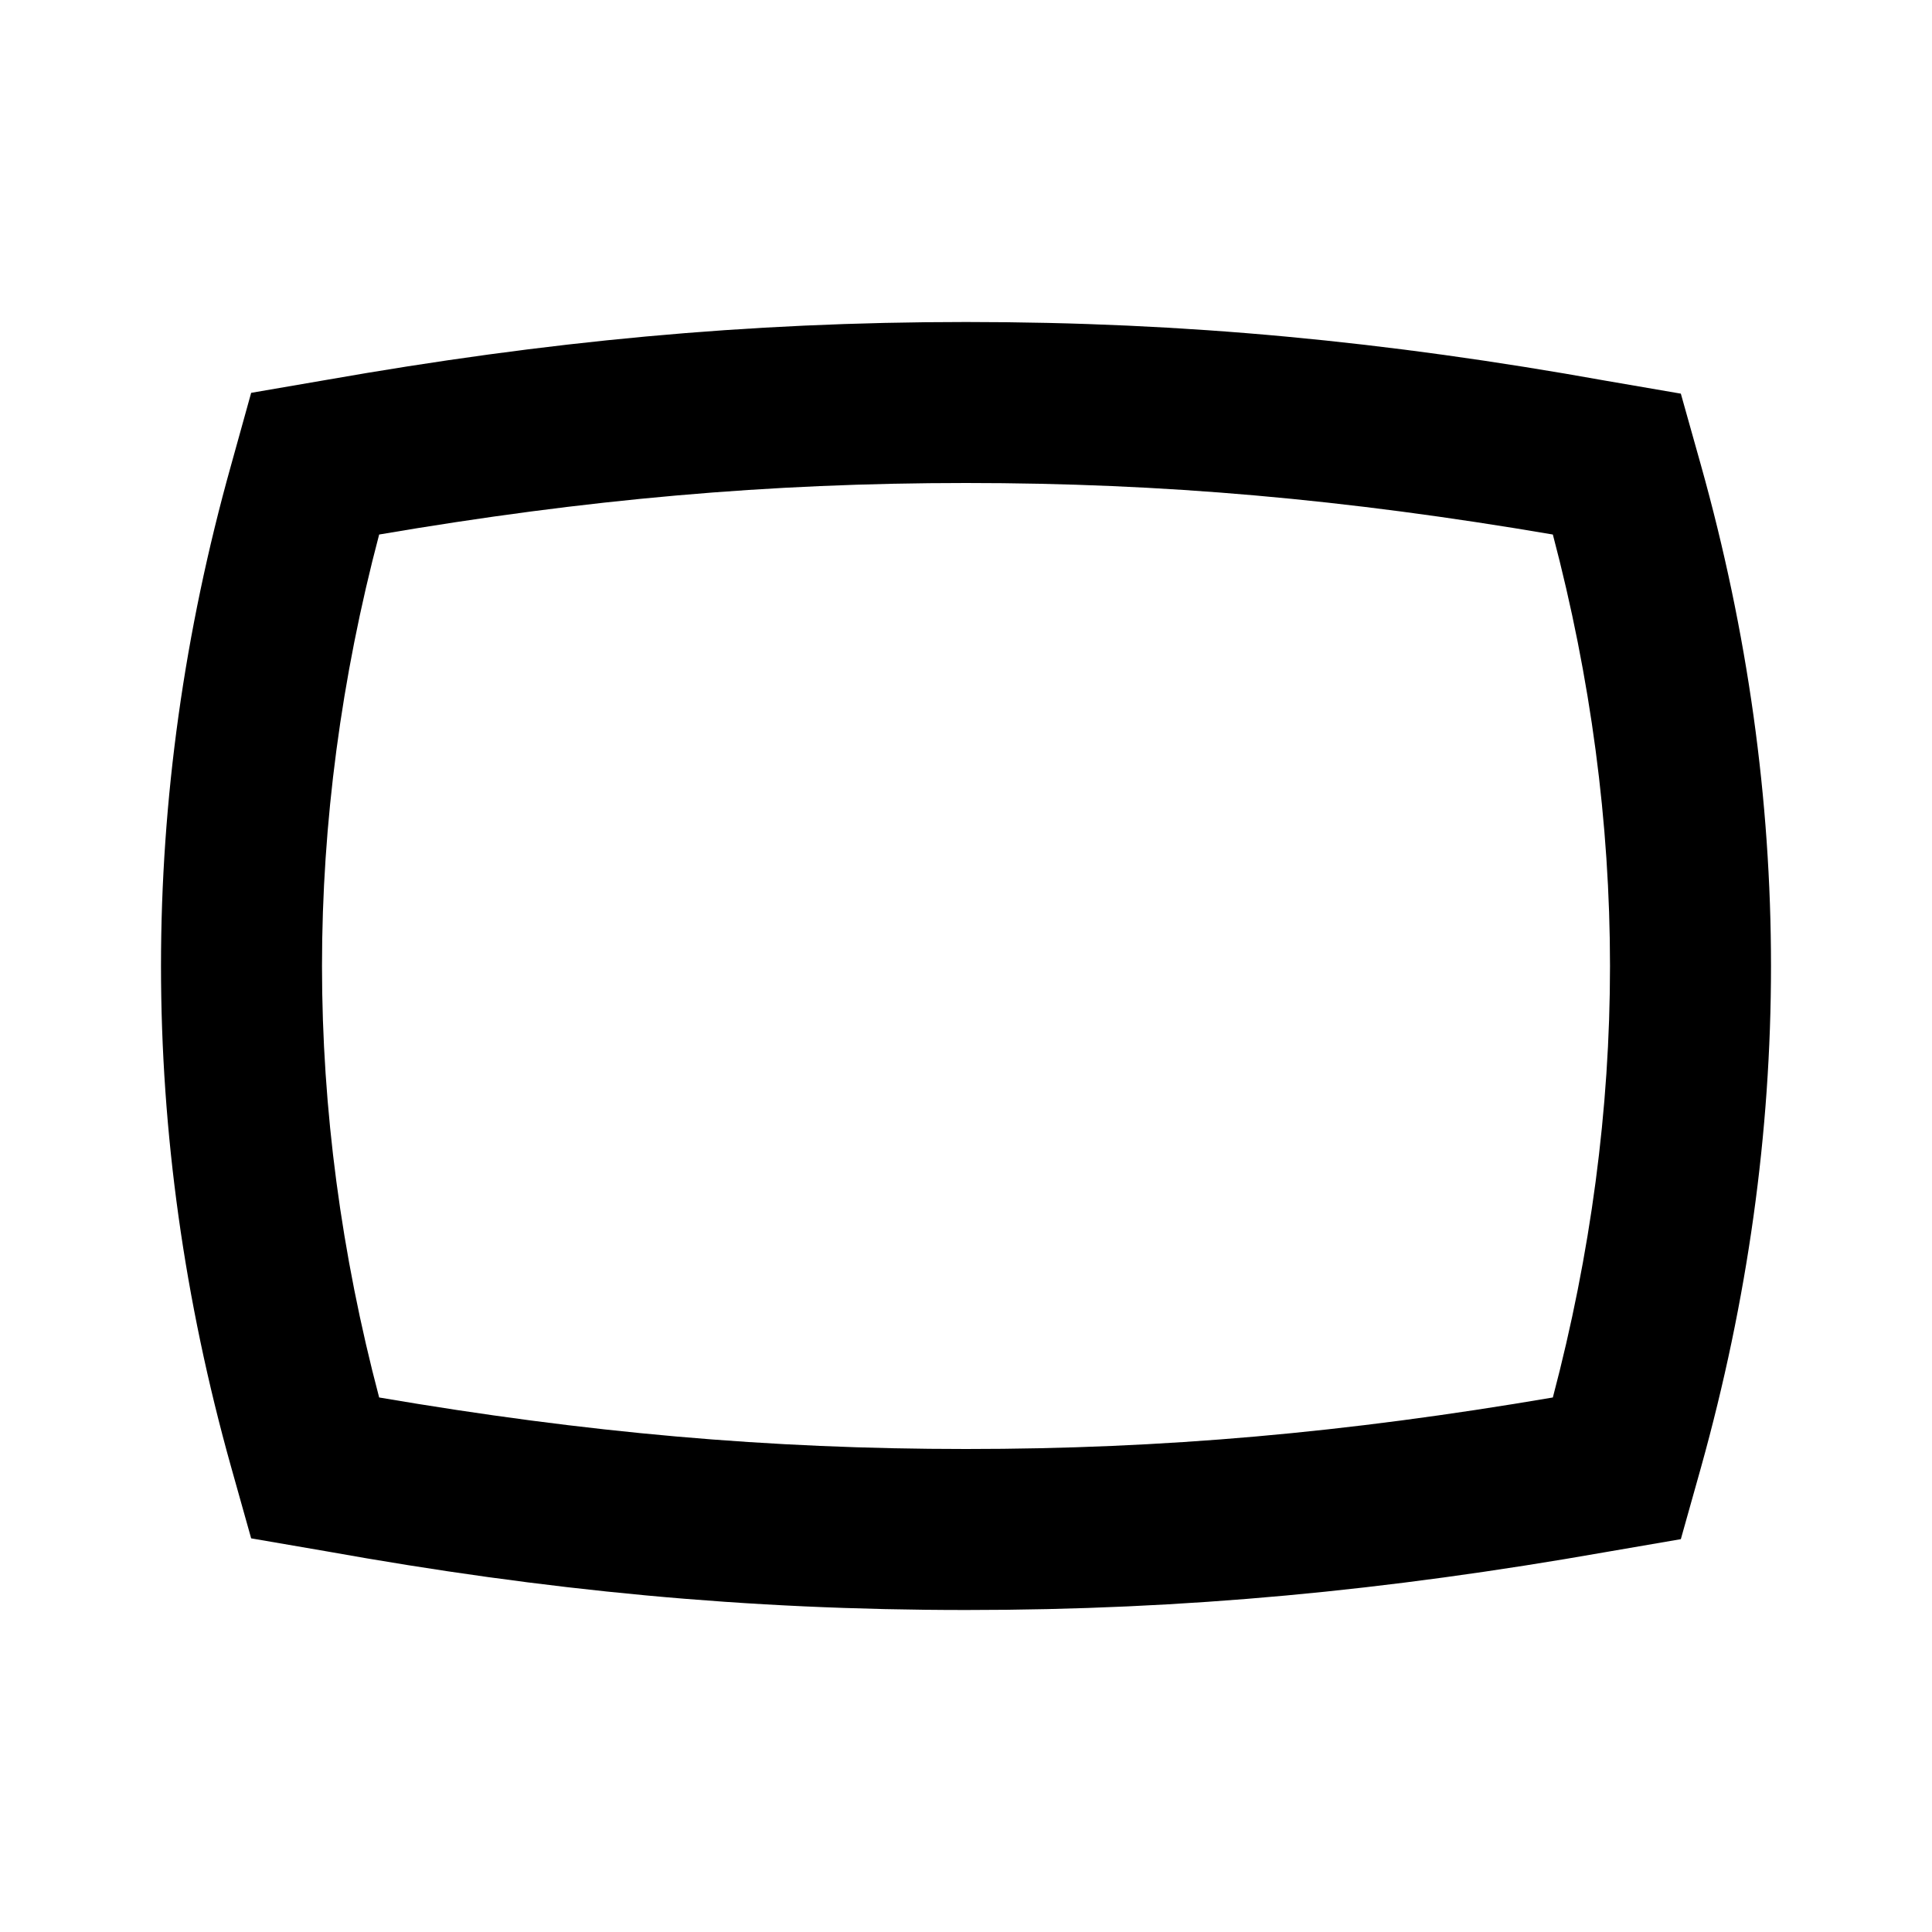
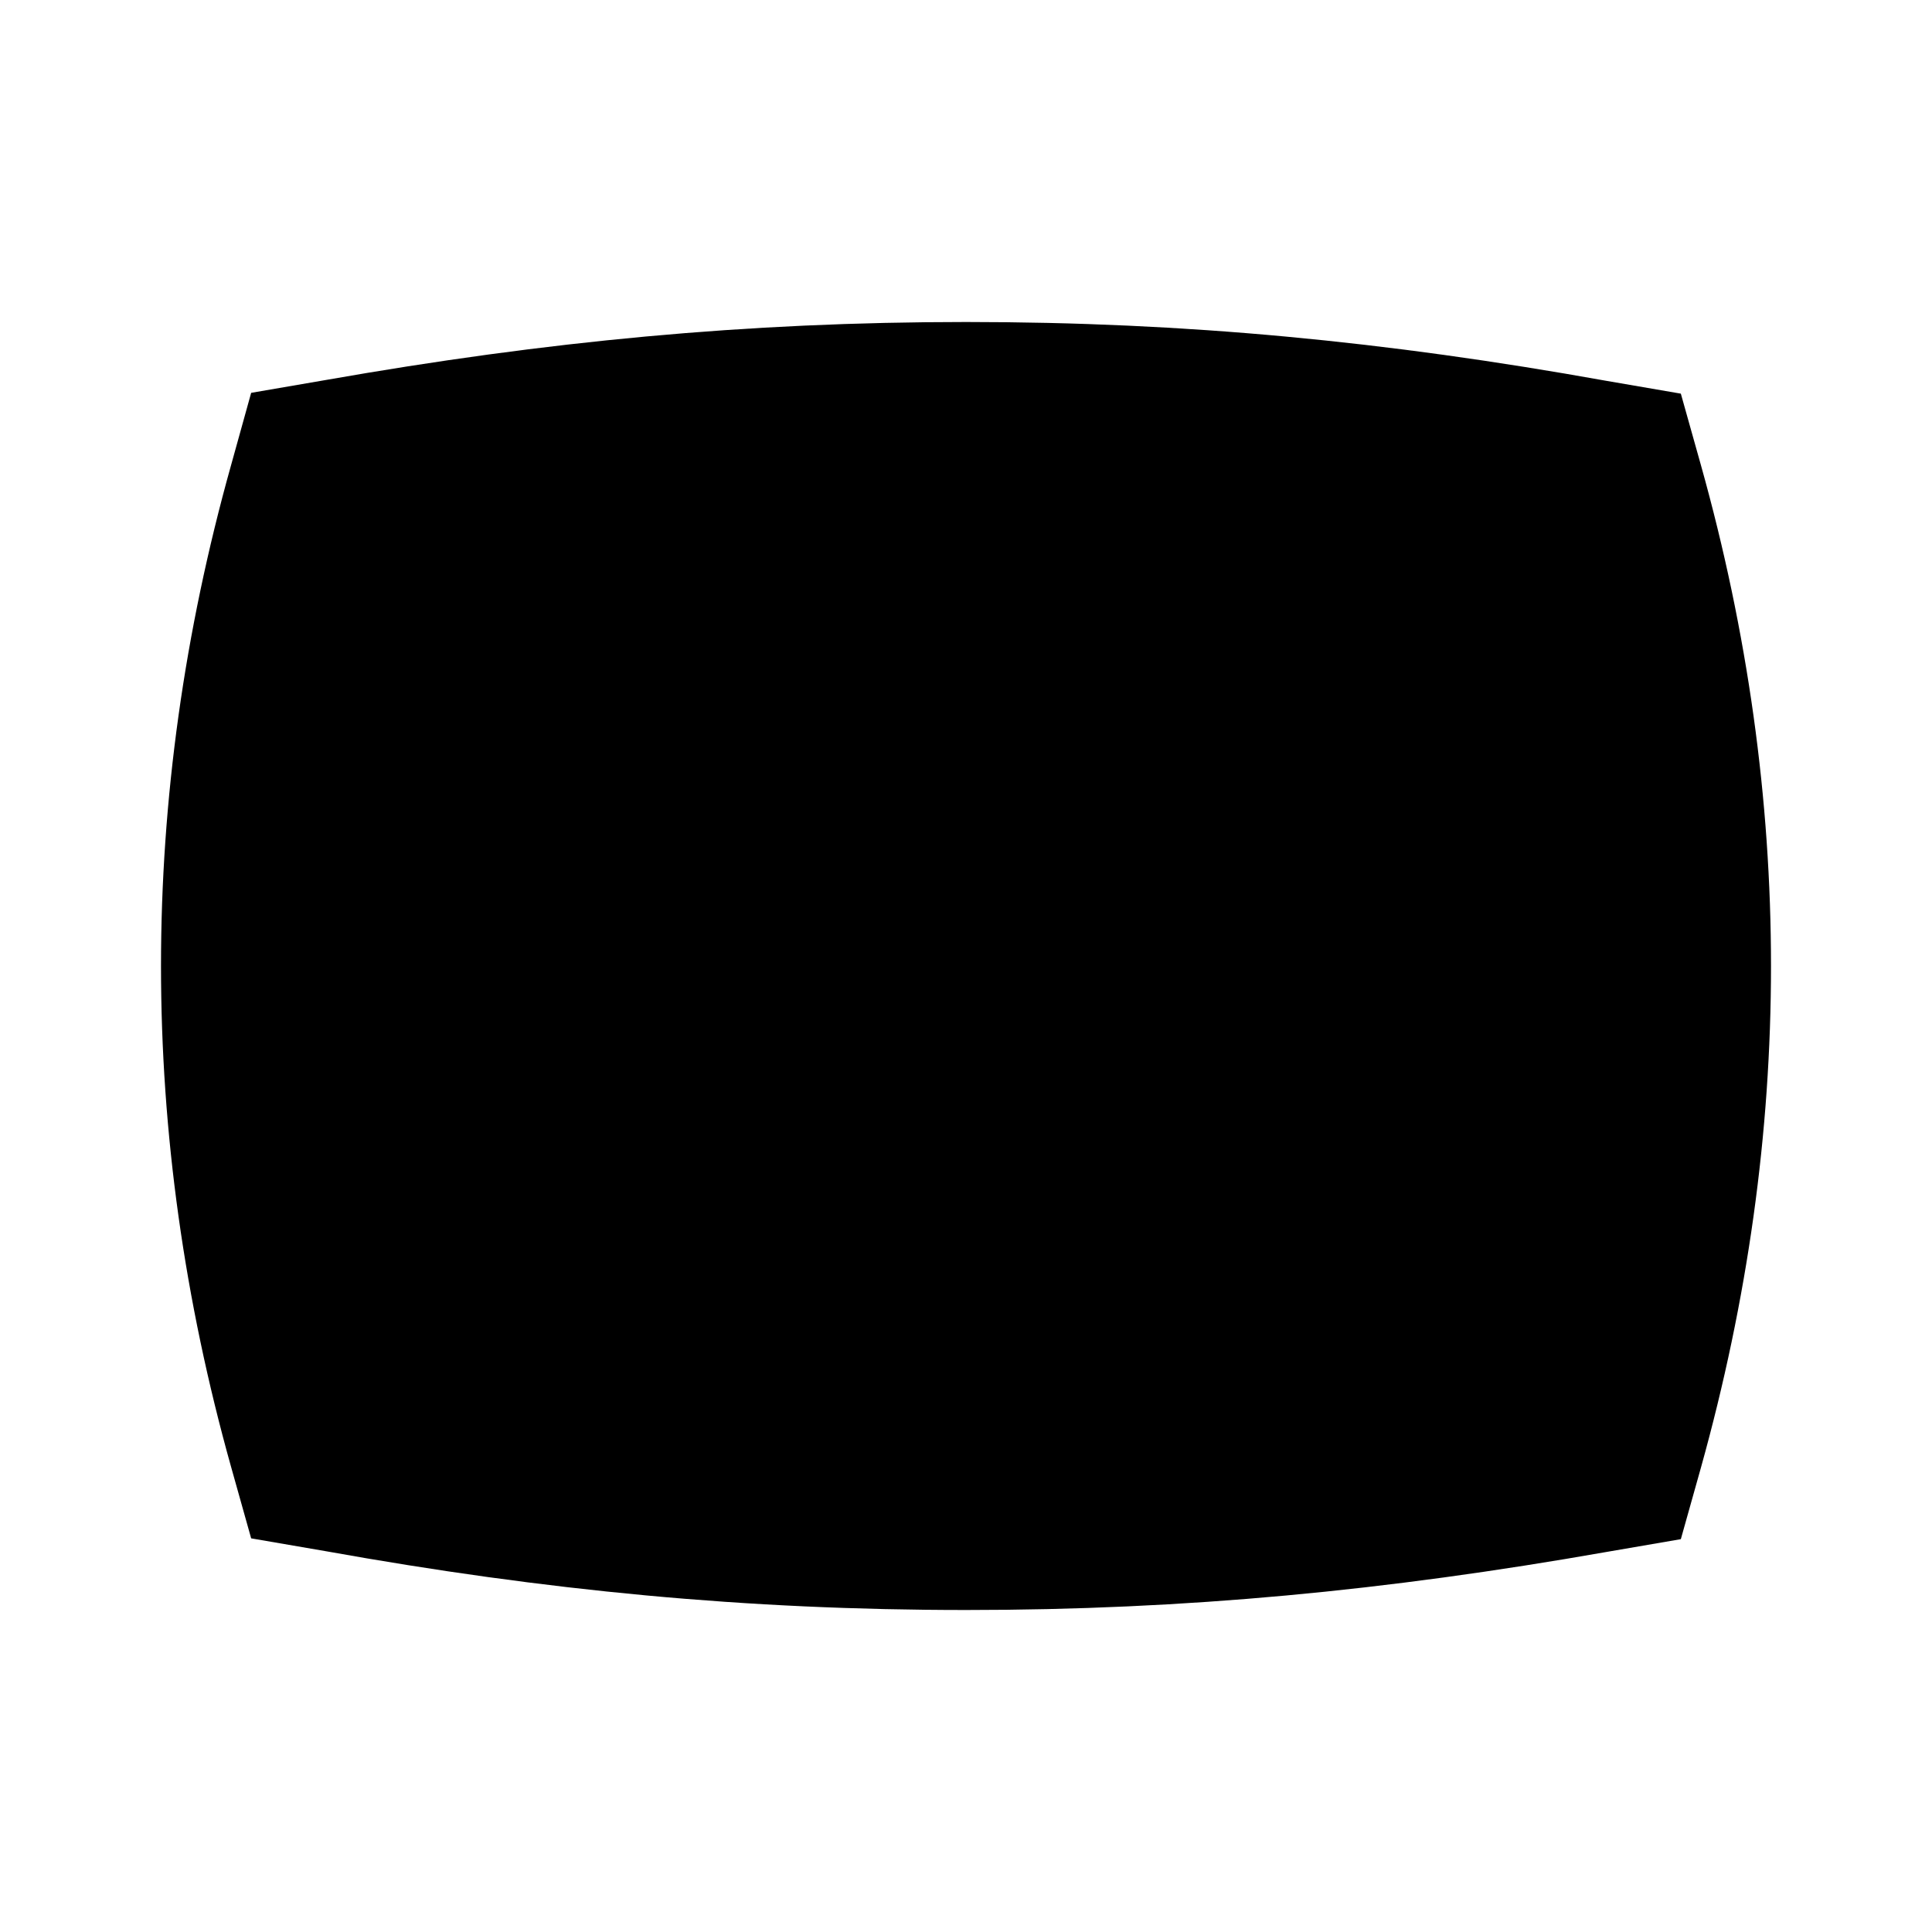
<svg xmlns="http://www.w3.org/2000/svg" viewBox="0 0 24 24">
-   <path d="M12 6c2.45 0 4.71.2 7.29.64.47 1.78.71 3.58.71 5.36 0 1.78-.24 3.58-.71 5.36-2.58.44-4.84.64-7.29.64s-4.71-.2-7.29-.64C4.24 15.58 4 13.78 4 12c0-1.78.24-3.58.71-5.36C7.29 6.2 9.55 6 12 6m0-2c-2.73 0-5.22.24-7.95.72l-.93.16-.25.9C2.29 7.85 2 9.93 2 12s.29 4.15.87 6.22l.25.89.93.16c2.73.49 5.22.73 7.95.73s5.22-.24 7.95-.72l.93-.16.25-.89c.58-2.08.87-4.16.87-6.23s-.29-4.15-.87-6.22l-.25-.89-.93-.16C17.22 4.24 14.73 4 12 4z" />
+   <path d="M12 4c-2.73 0-5.22.24-7.95.72l-.93.16-.25.9C2.29 7.85 2 9.93 2 12s.29 4.15.87 6.22l.25.89.93.16c2.73.49 5.22.73 7.95.73s5.22-.24 7.95-.72l.93-.16.25-.89c.58-2.08.87-4.16.87-6.23s-.29-4.15-.87-6.22l-.25-.89-.93-.16C17.22 4.24 14.73 4 12 4z" />
</svg>
